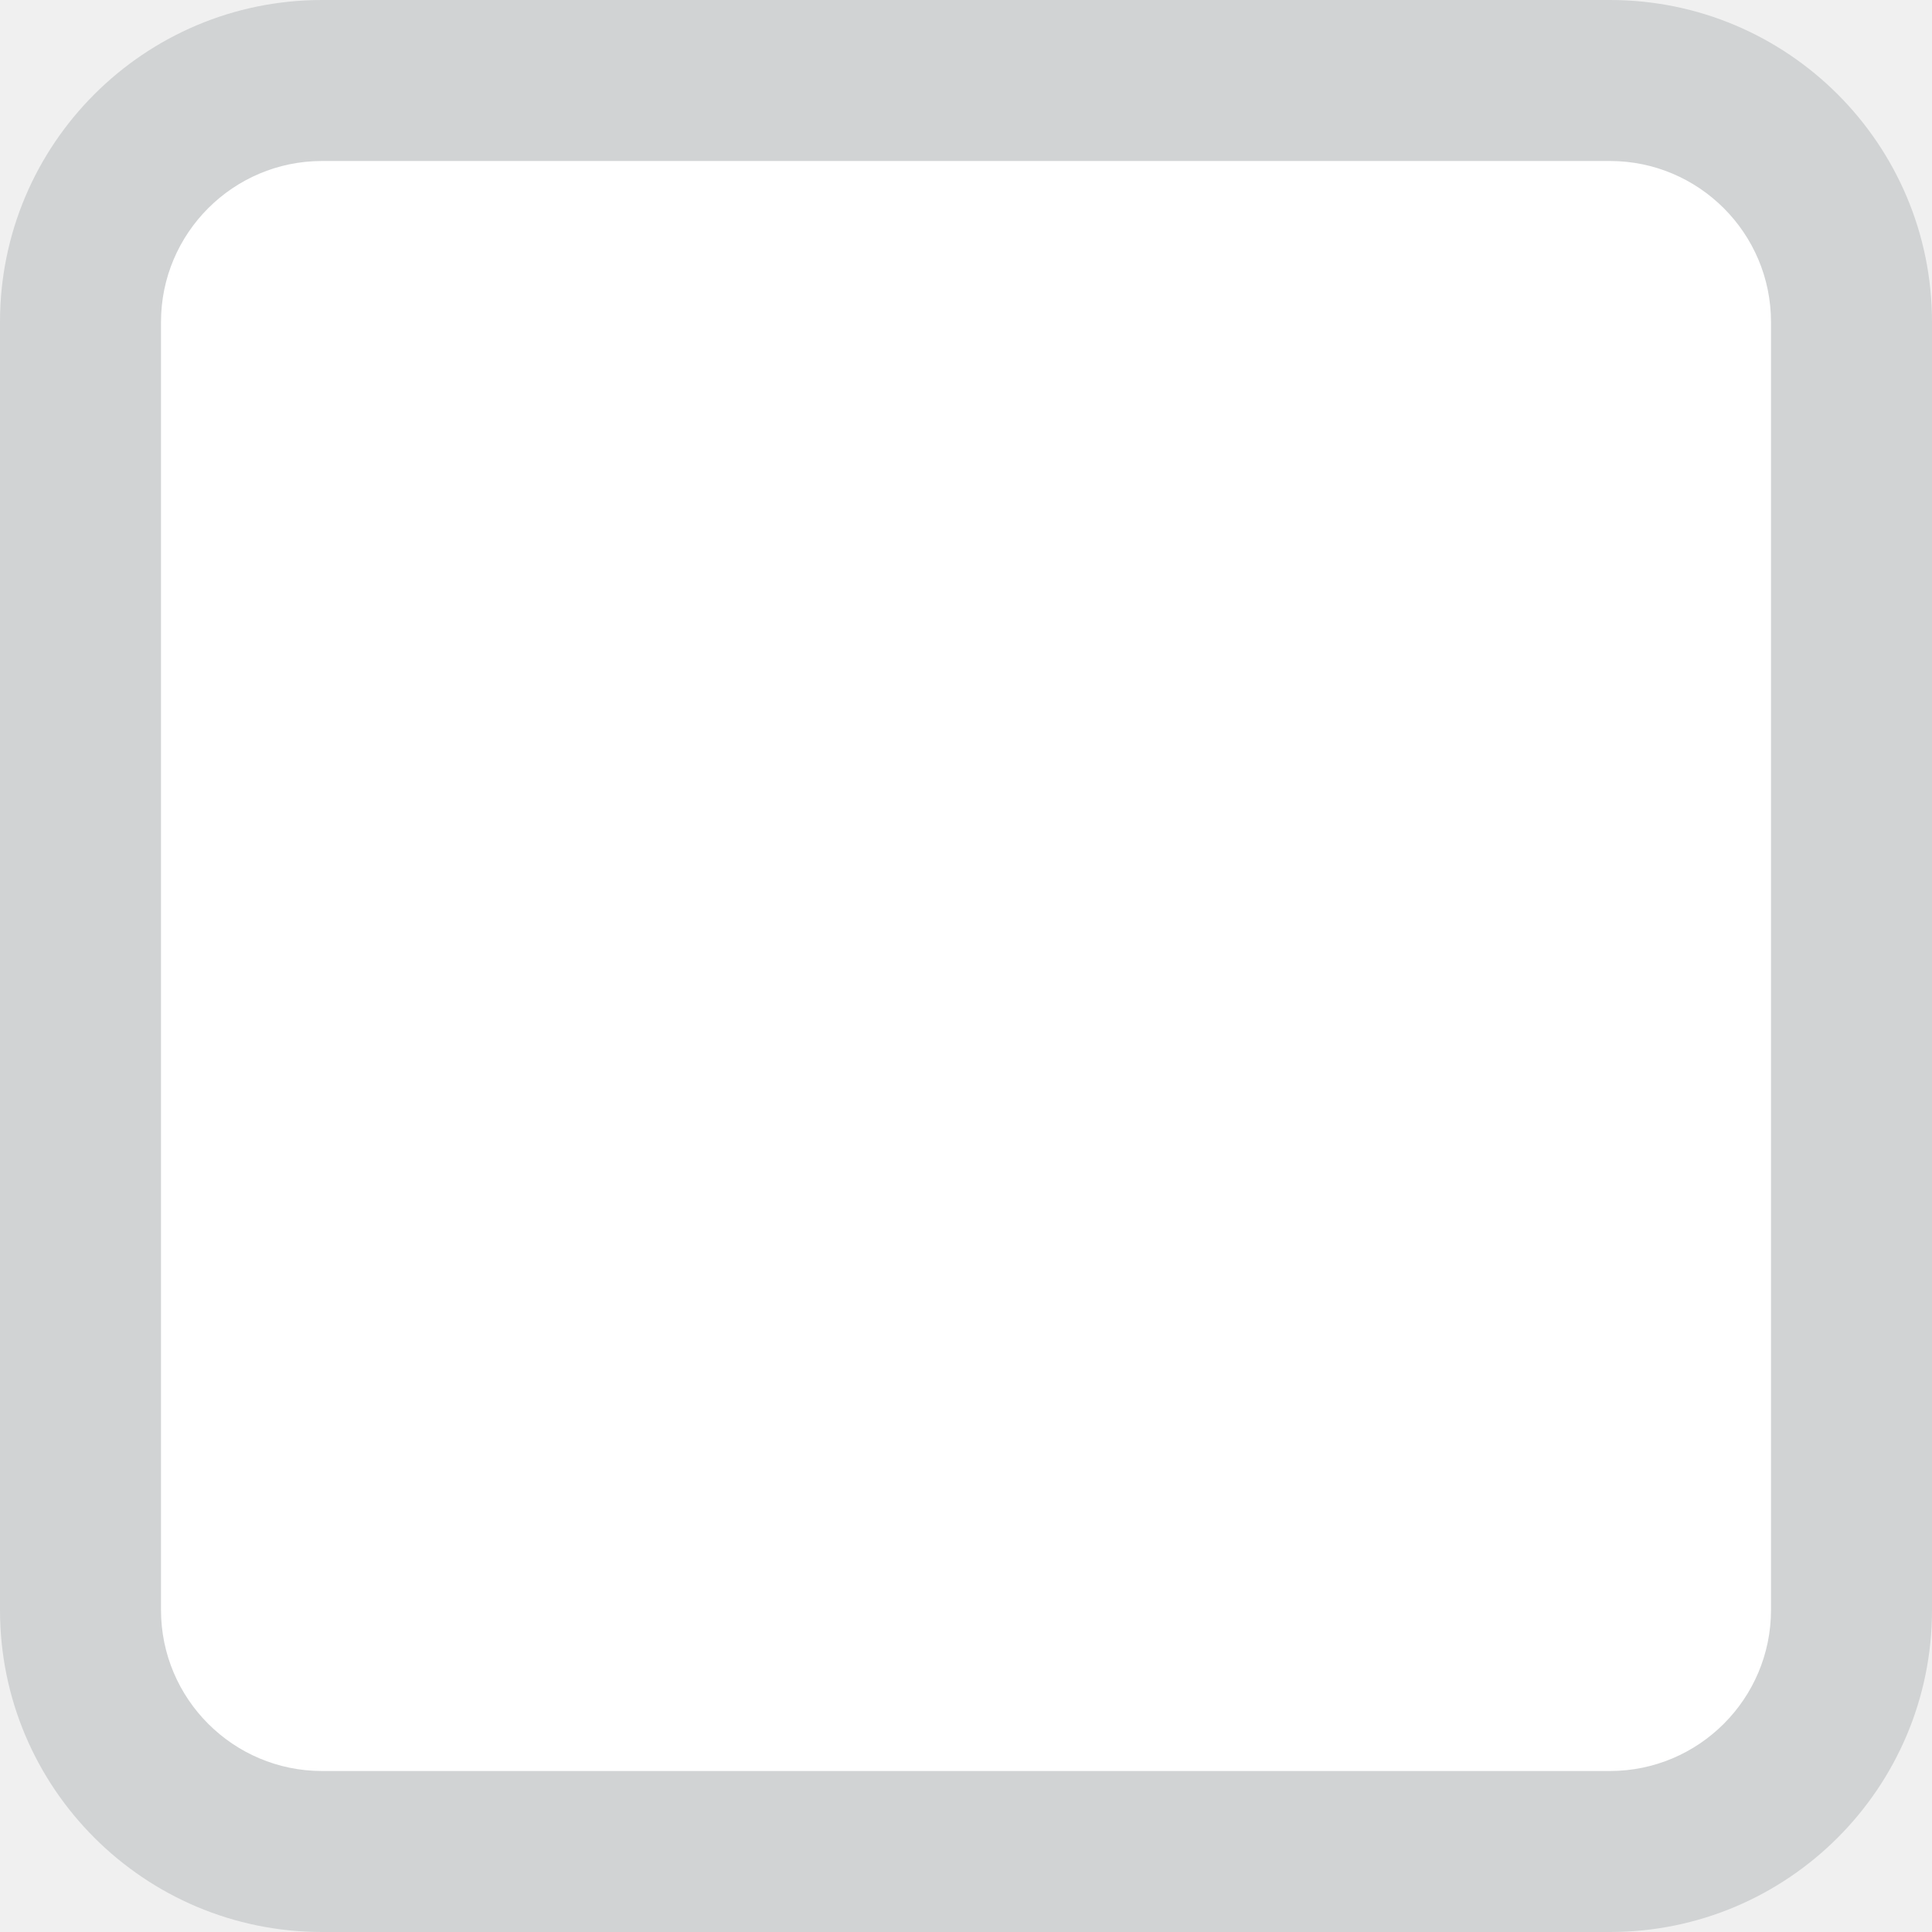
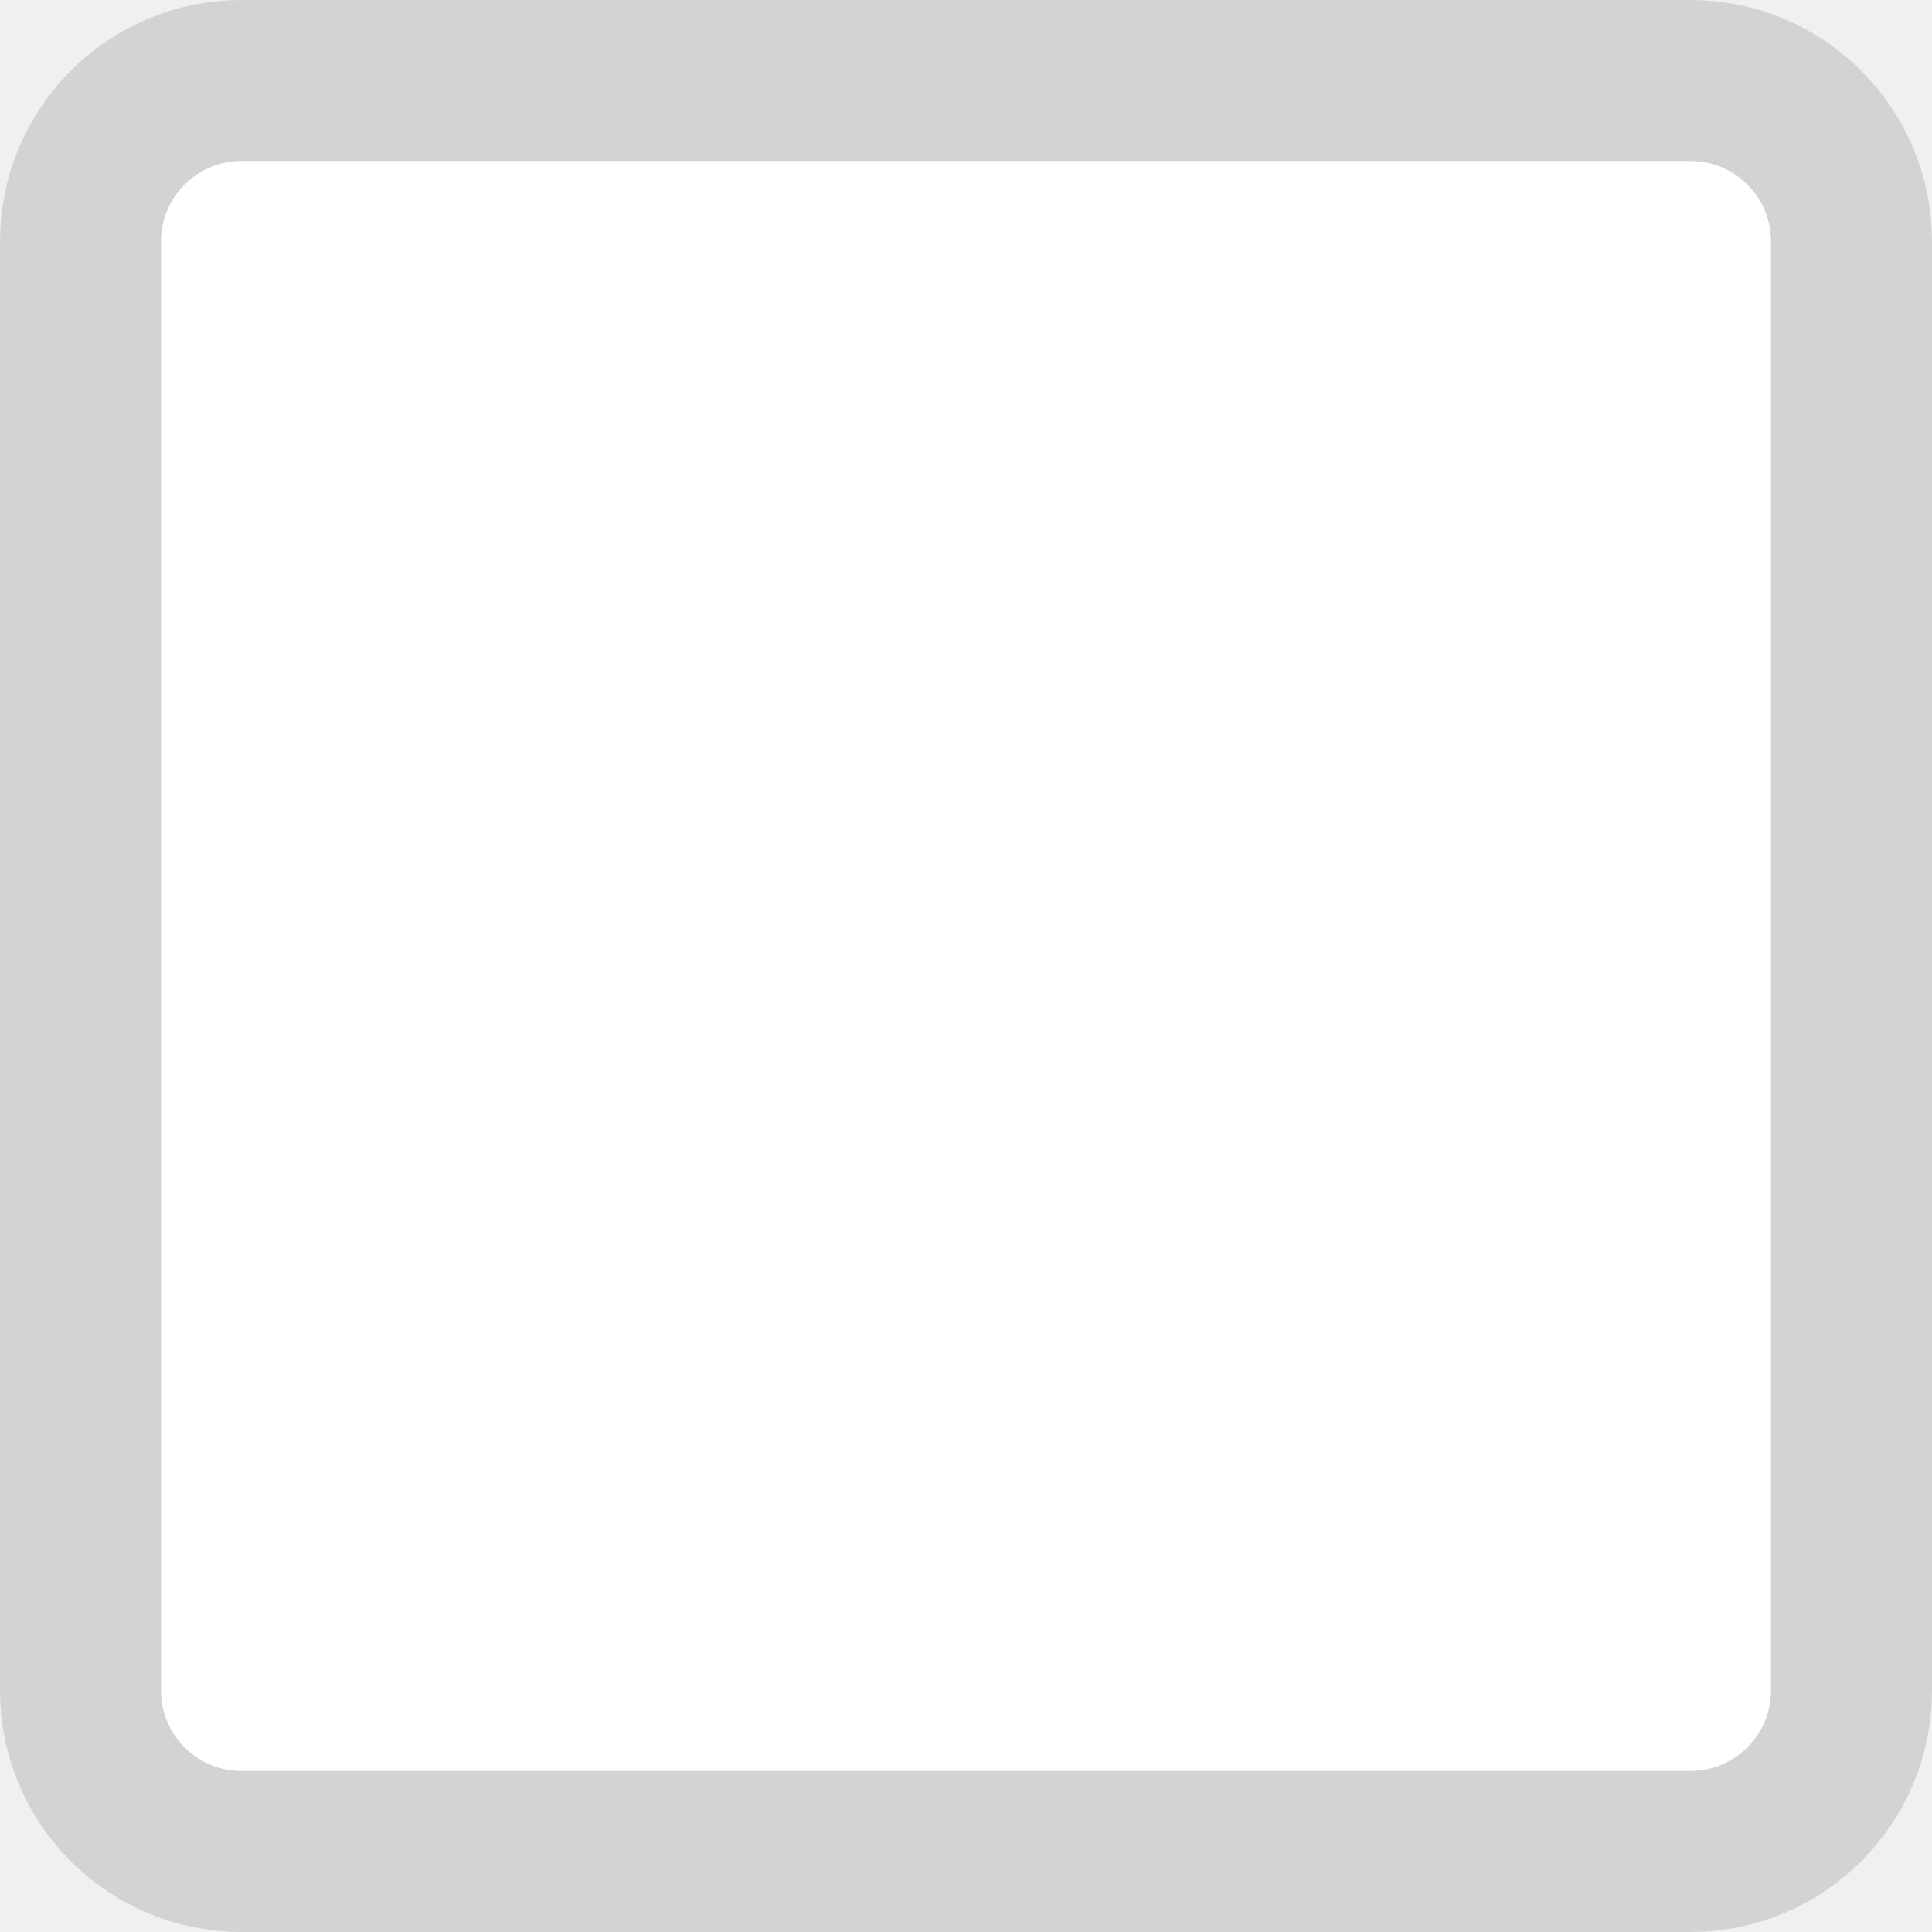
<svg xmlns="http://www.w3.org/2000/svg" width="24" height="24" viewBox="0 0 24 24" enable-background="new 0 0 24 24">
-   <path class="check-background" fill="#fff" d="M4,23c-1.654,0-3-1.346-3-3V4c0-1.654,1.346-3,3-3h16c1.654,0,3,1.346,3,3v16c0,1.654-1.346,3-3,3H4z" />
-   <path class="check-outline" fill="#d1d3d4" d="m20,2c1.103,0 2,.897 2,2v16c0,1.103-.897,2-2,2h-16c-1.103,0-2-.897-2-2v-16c0-1.103 .897-2 2-2h16m0-2h-16c-2.209,0-4,1.791-4,4v16c0,2.209 1.791,4 4,4h16c2.209,0 4-1.791 4-4v-16c0-2.209-1.791-4-4-4z" />
-   <path class="check" fill="#fff" d="m9.767,14.938l8.704-8.705c.312-.311 .819-.311 1.133,.001l.563,.563c.312,.314 .312,.819 0,1.132l-9.833,9.836c-.312,.312-.819,.312-1.13,0l-5.369-5.368c-.312-.312-.312-.819 0-1.131l.565-.565c.312-.312 .82-.312 1.131,0-0,0 4.237,4.237 4.236,4.237z" />
+   <path class="checkbox" fill="#fff" stroke="#d1d3d4" stroke-width="2" d="m23,21c0,1.104-.896,2-2,2h-18c-1.104,0-2-.896-2-2v-18c0-1.104 .896-2 2-2h18c1.104,0 2,.896 2,2v18z" stroke-miterlimit="10" />
+   <path class="check" fill="#fff" d="m9.767,14.938l8.704-8.705c.312-.311 .819-.311 1.133,.001l.563,.563c.312,.314 .312,.819 0,1.132l-9.833,9.836c-.312,.312-.819,.312-1.13,0l-5.369-5.37c-.312-.312-.312-.819 0-1.131l.565-.563c.312-.312 .82-.312 1.131,0-0,0 4.237,4.237 4.236,4.237z" />
</svg>
